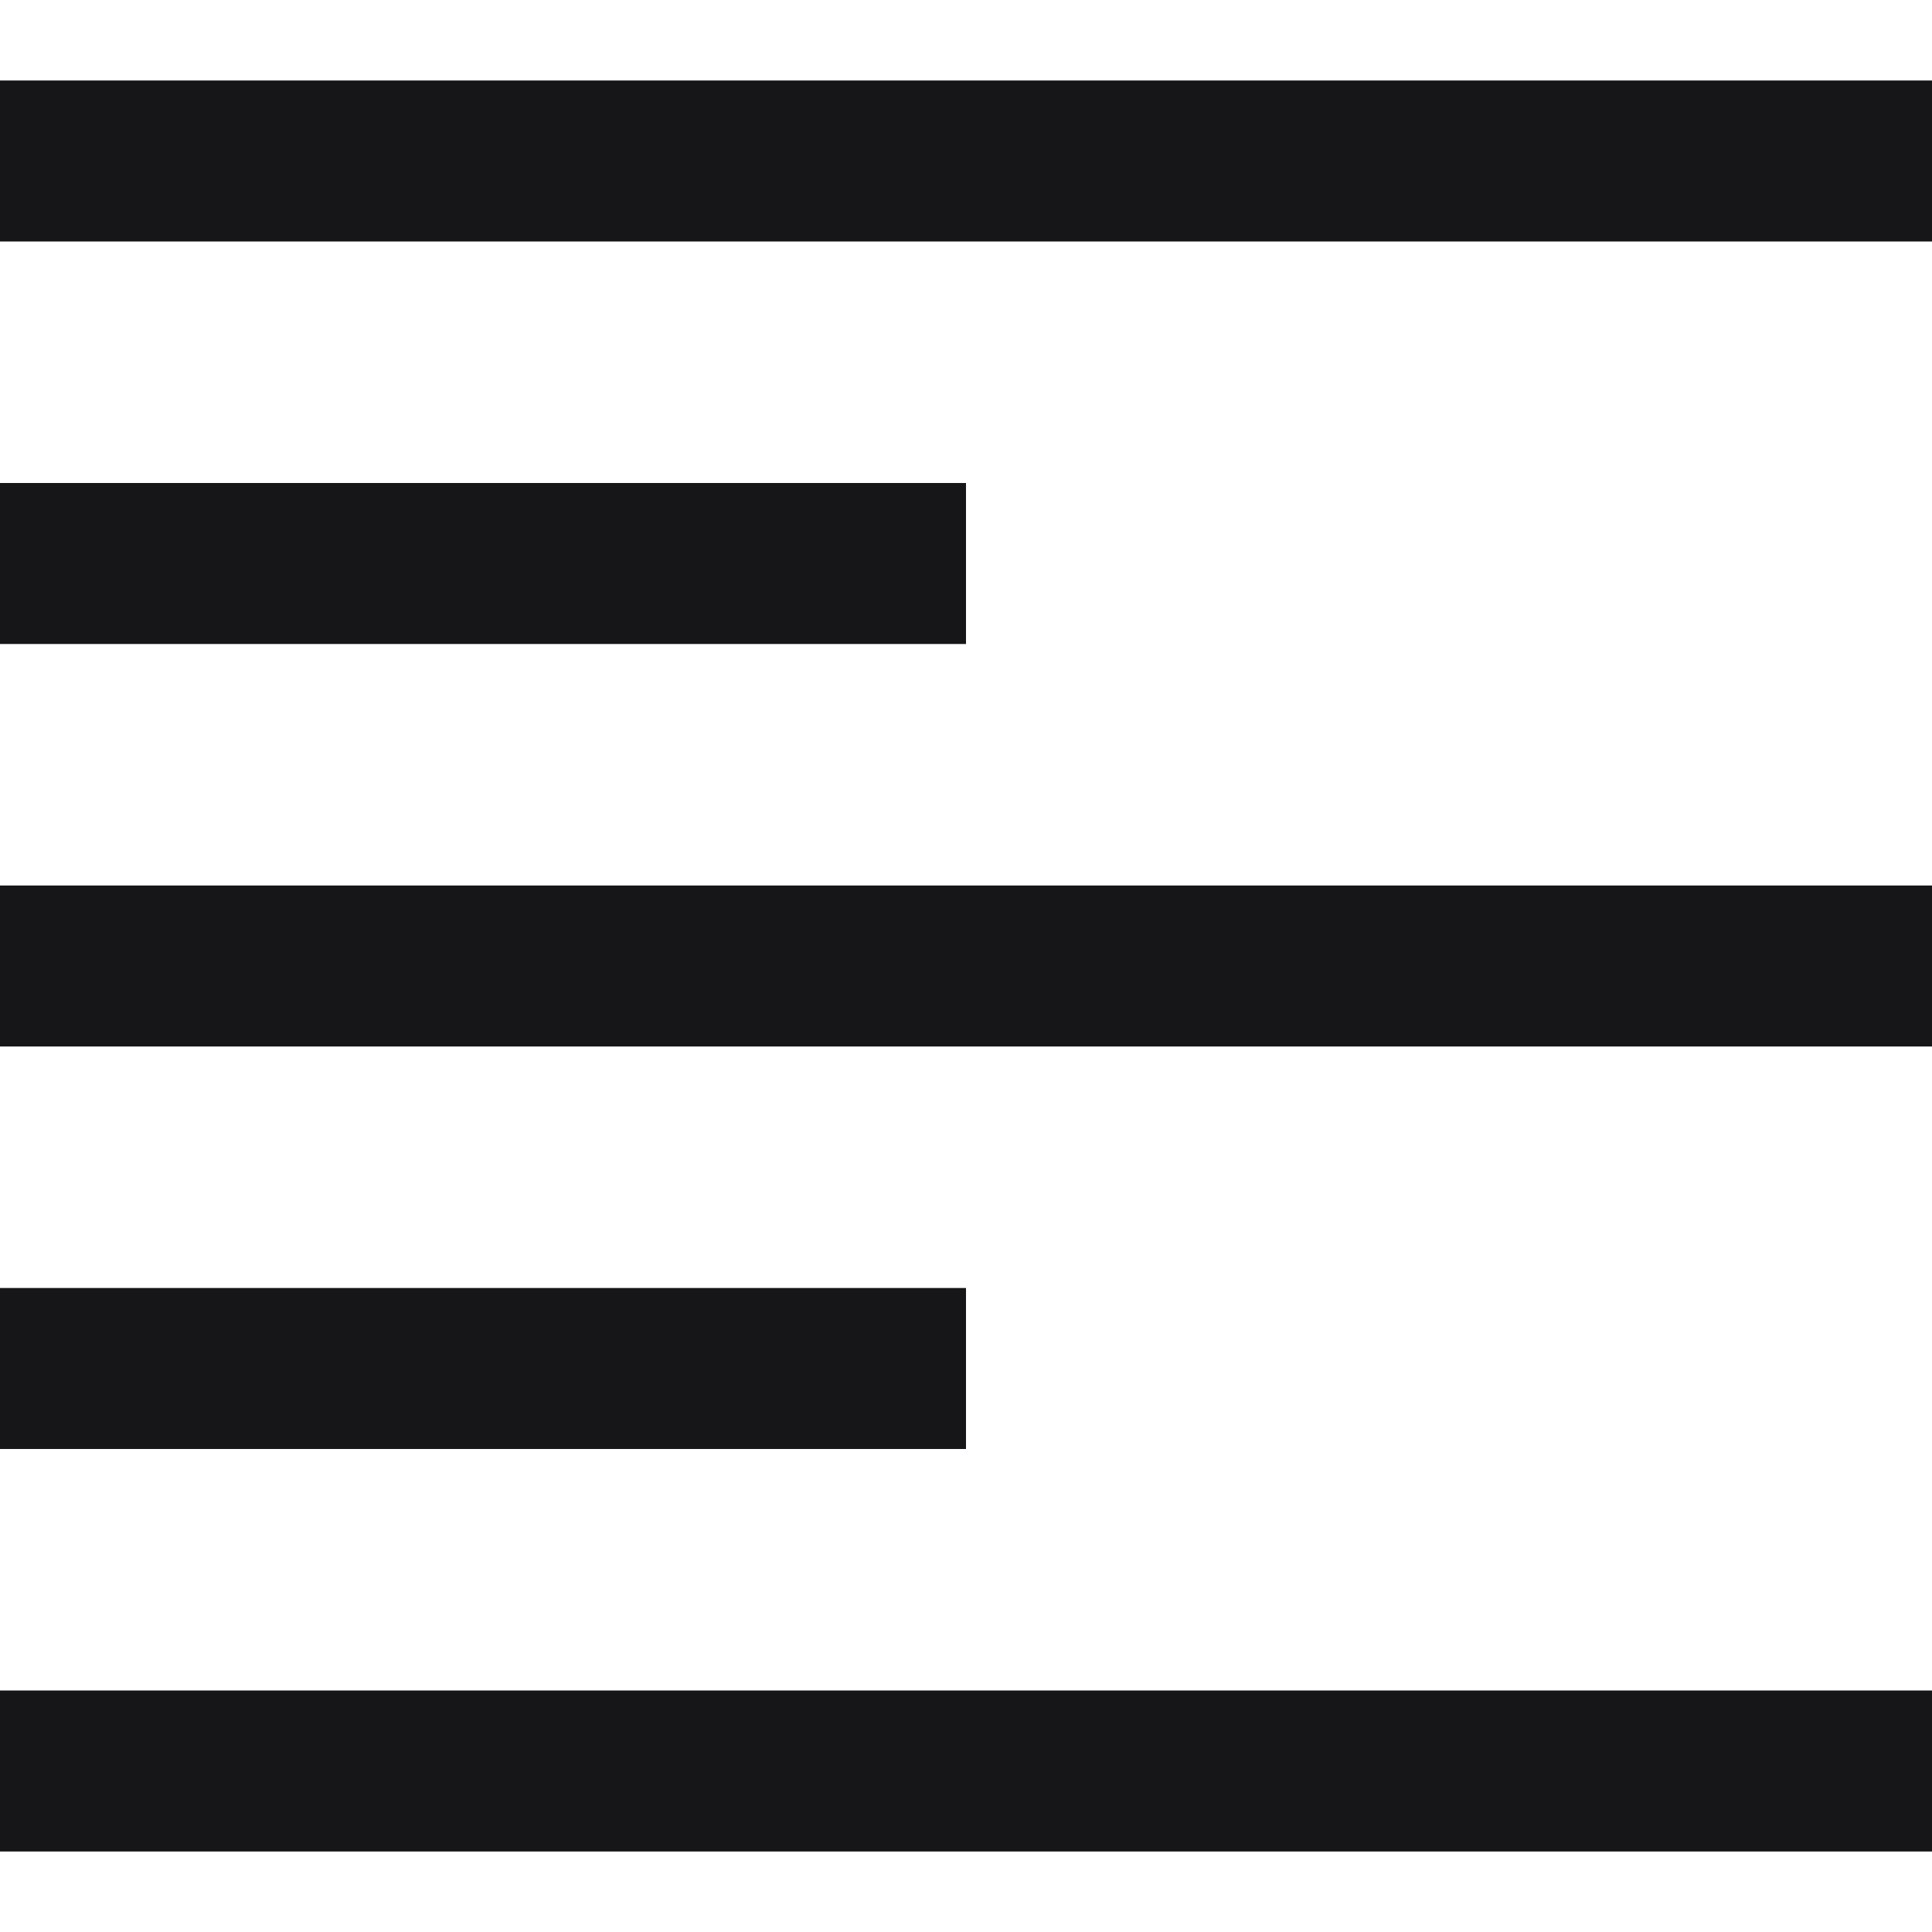
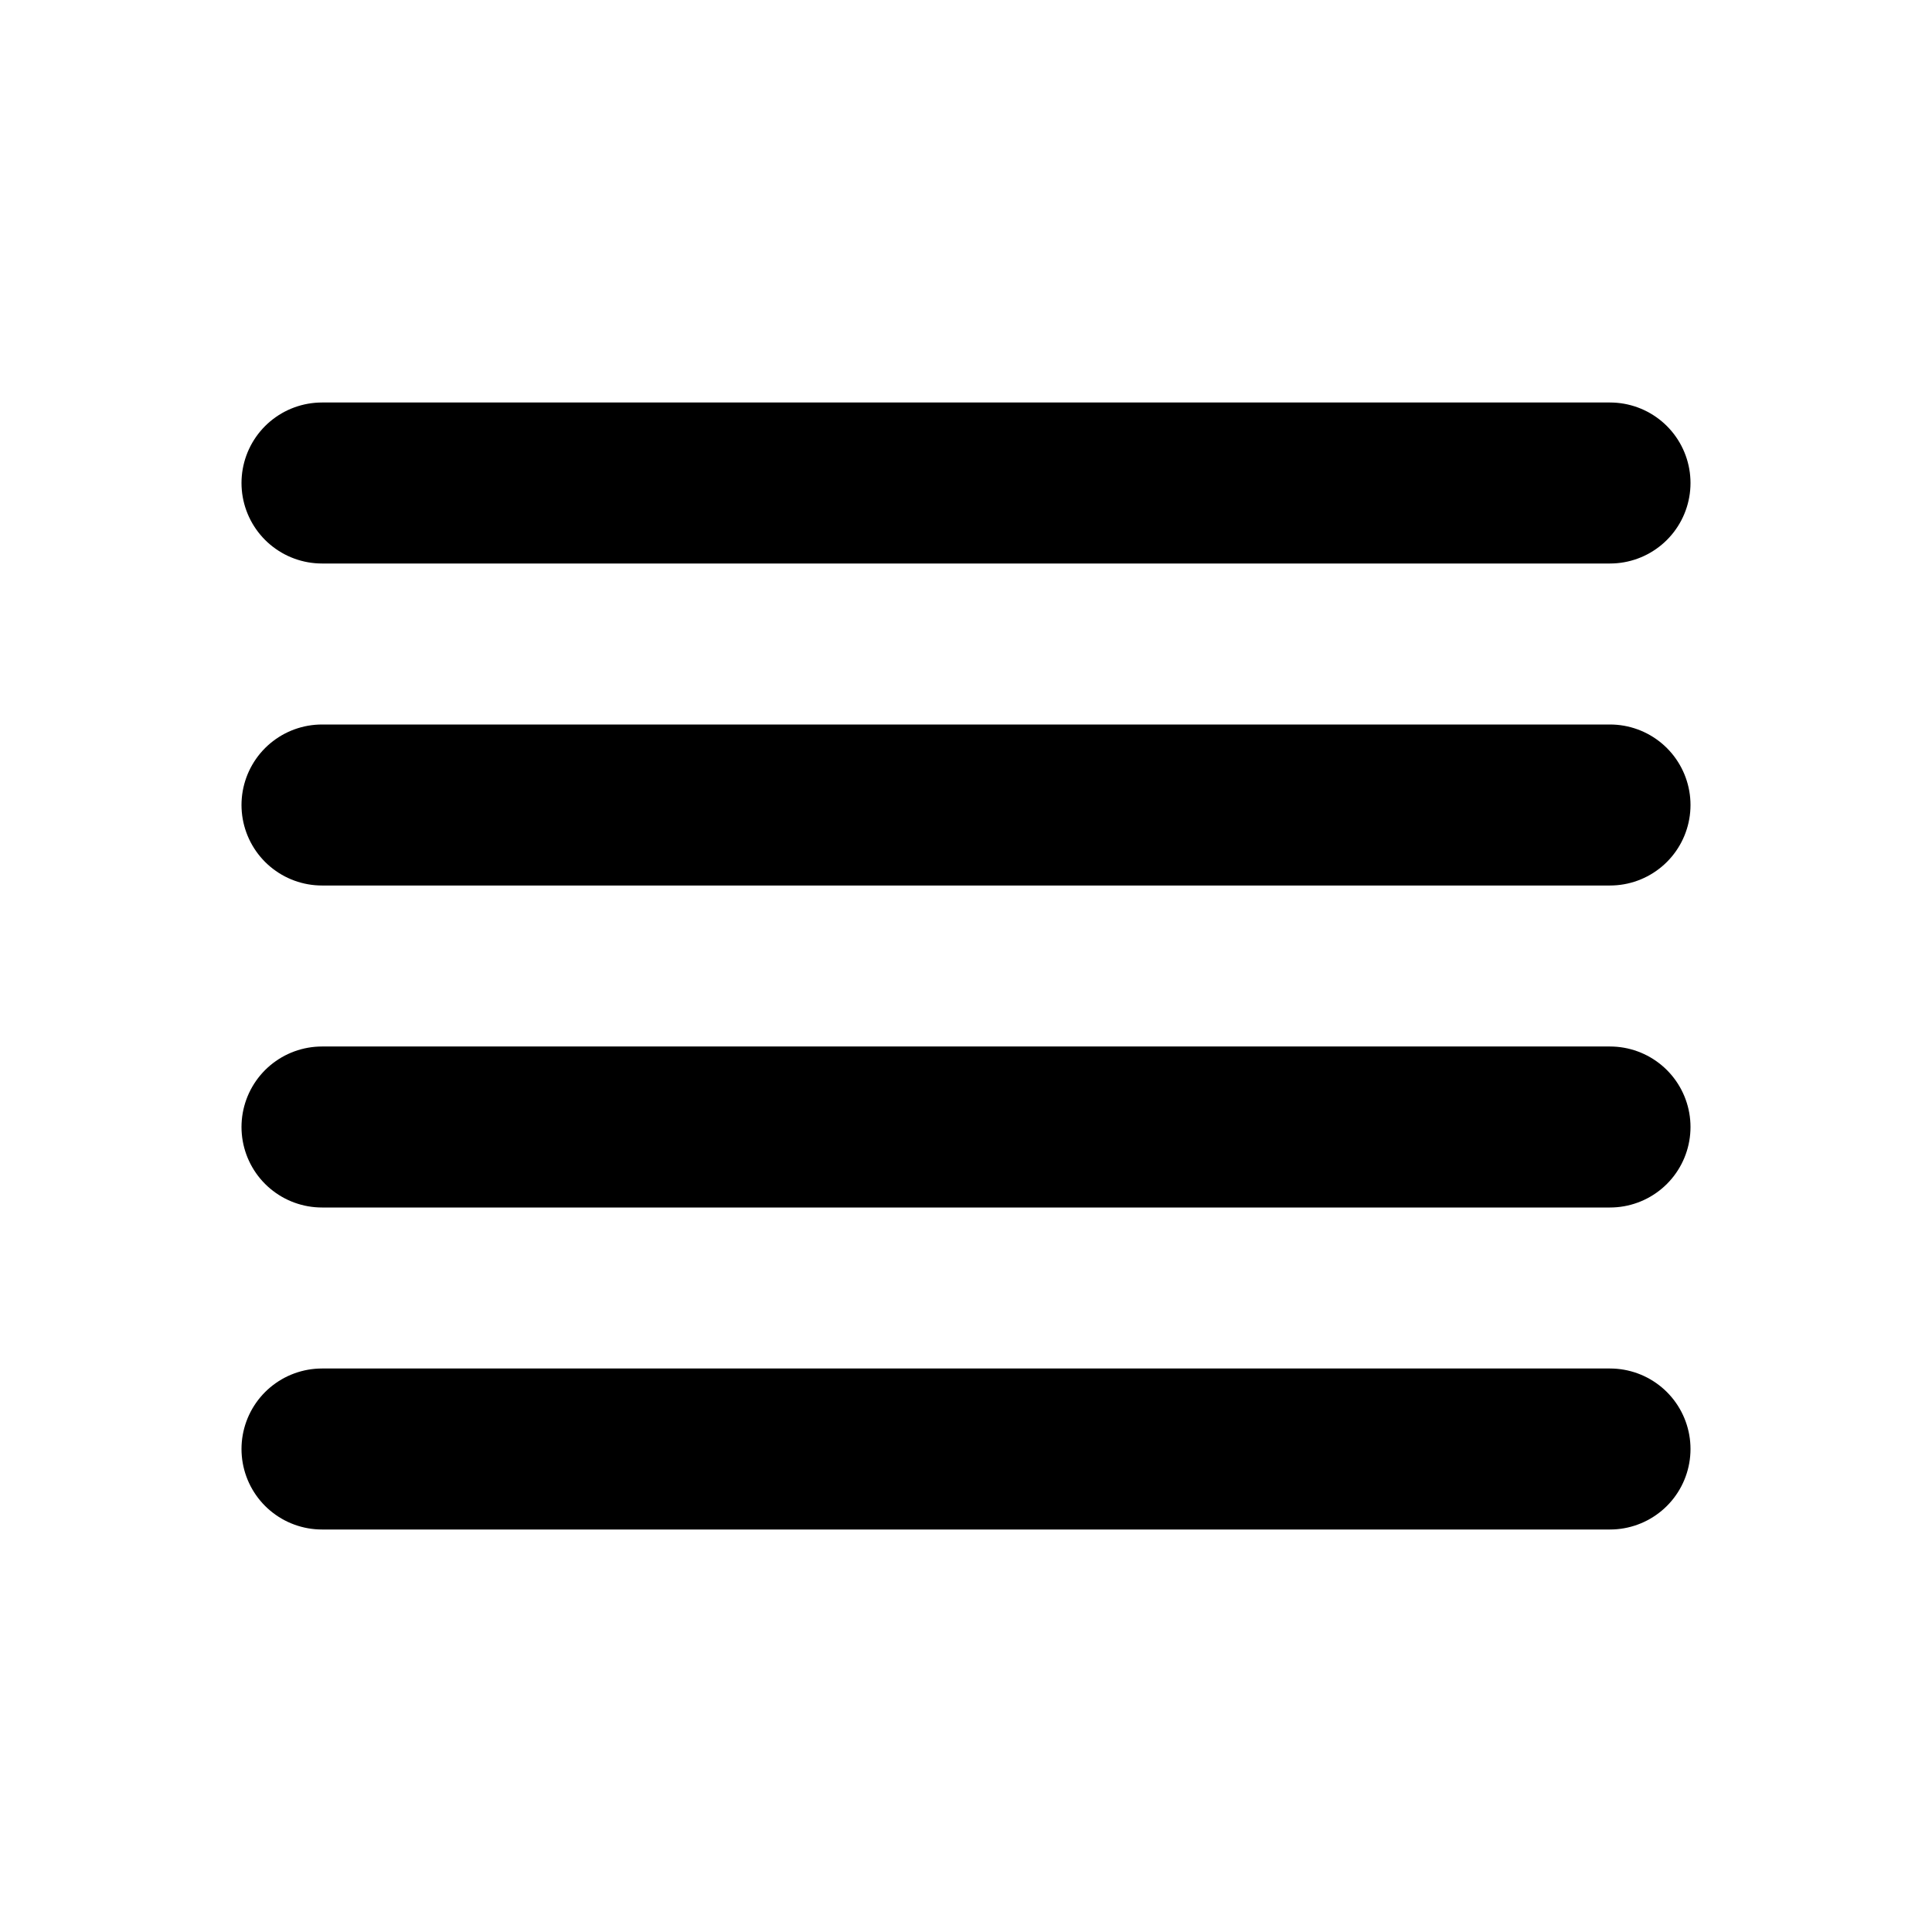
- <svg xmlns="http://www.w3.org/2000/svg" width="24" height="24" viewBox="0 0 24 24">
-   <path fill="#161618" d="M24 3h-24v-2h24v2zm-12 3h-12v2h12v-2zm12 5h-24v2h24v-2zm-12 5h-12v2h12v-2zm12 5h-24v2h24v-2z" />
+ <svg xmlns="http://www.w3.org/2000/svg" class="w-6 h-6" fill="none" stroke="currentColor" viewBox="0 0 24 24">
+   <path stroke-linecap="round" stroke-linejoin="round" stroke-width="2" d="M4 6h16M4 10h16M4 14h16M4 18h16" />
</svg>
